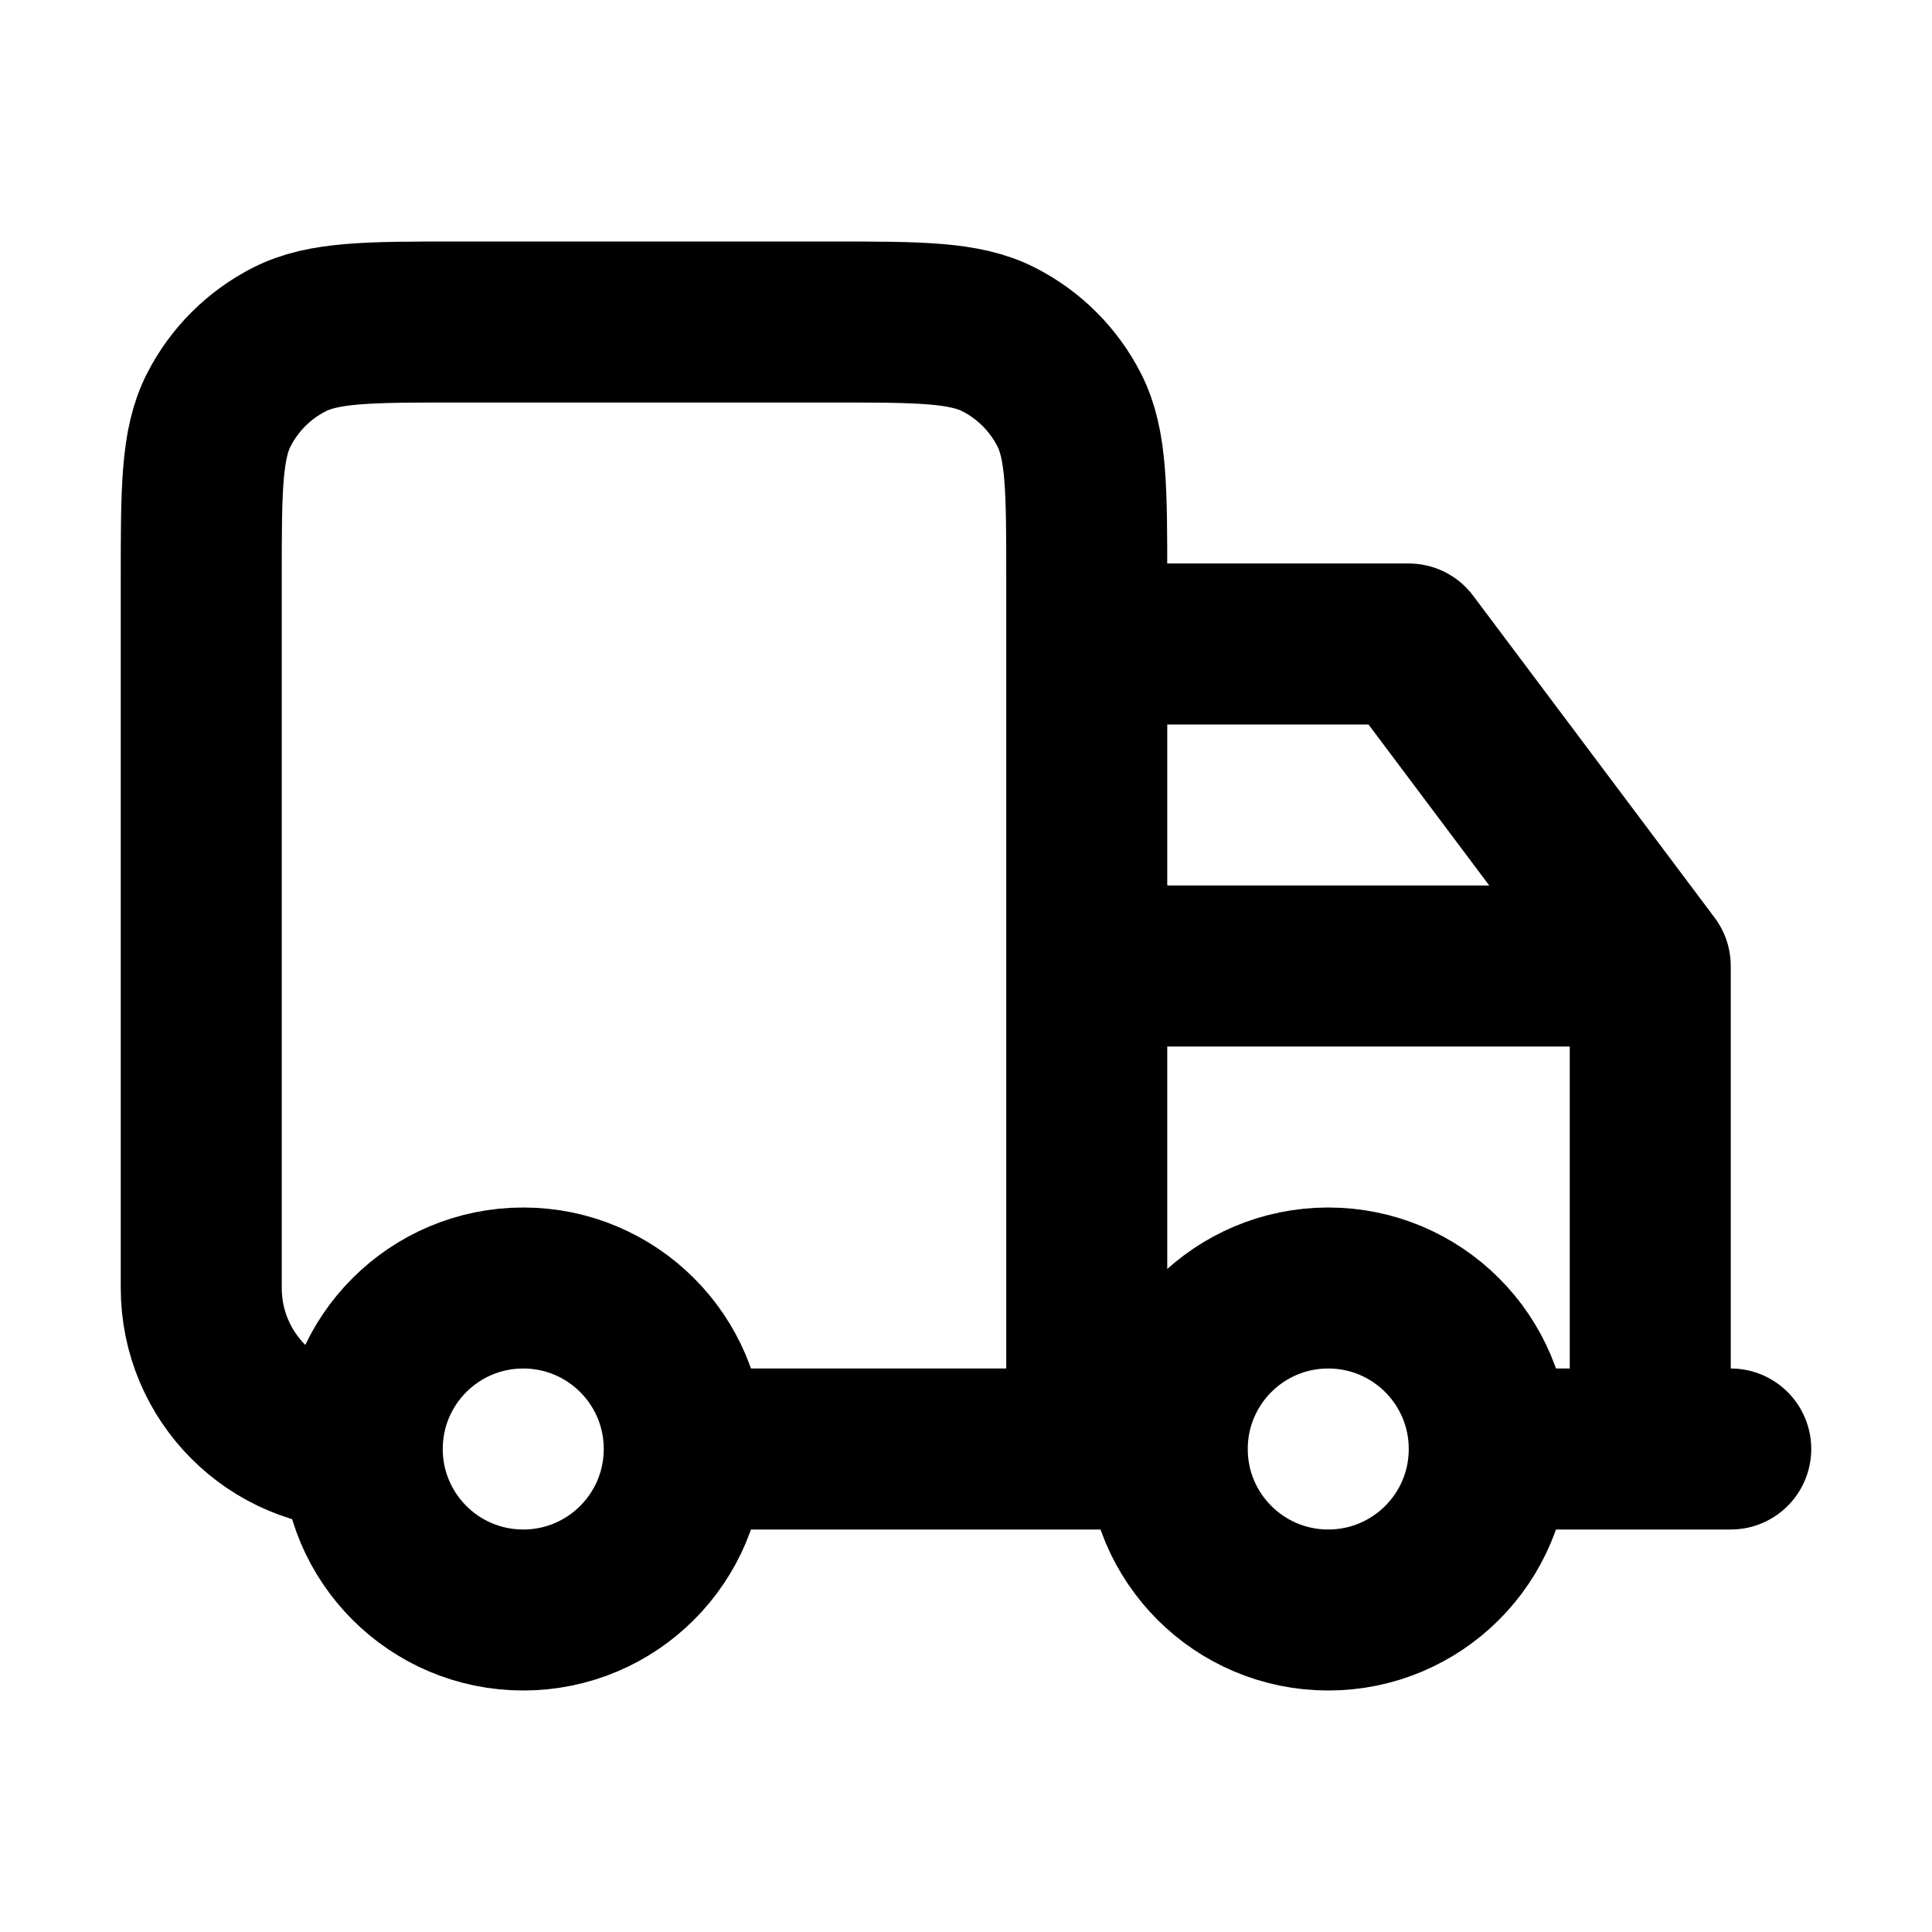
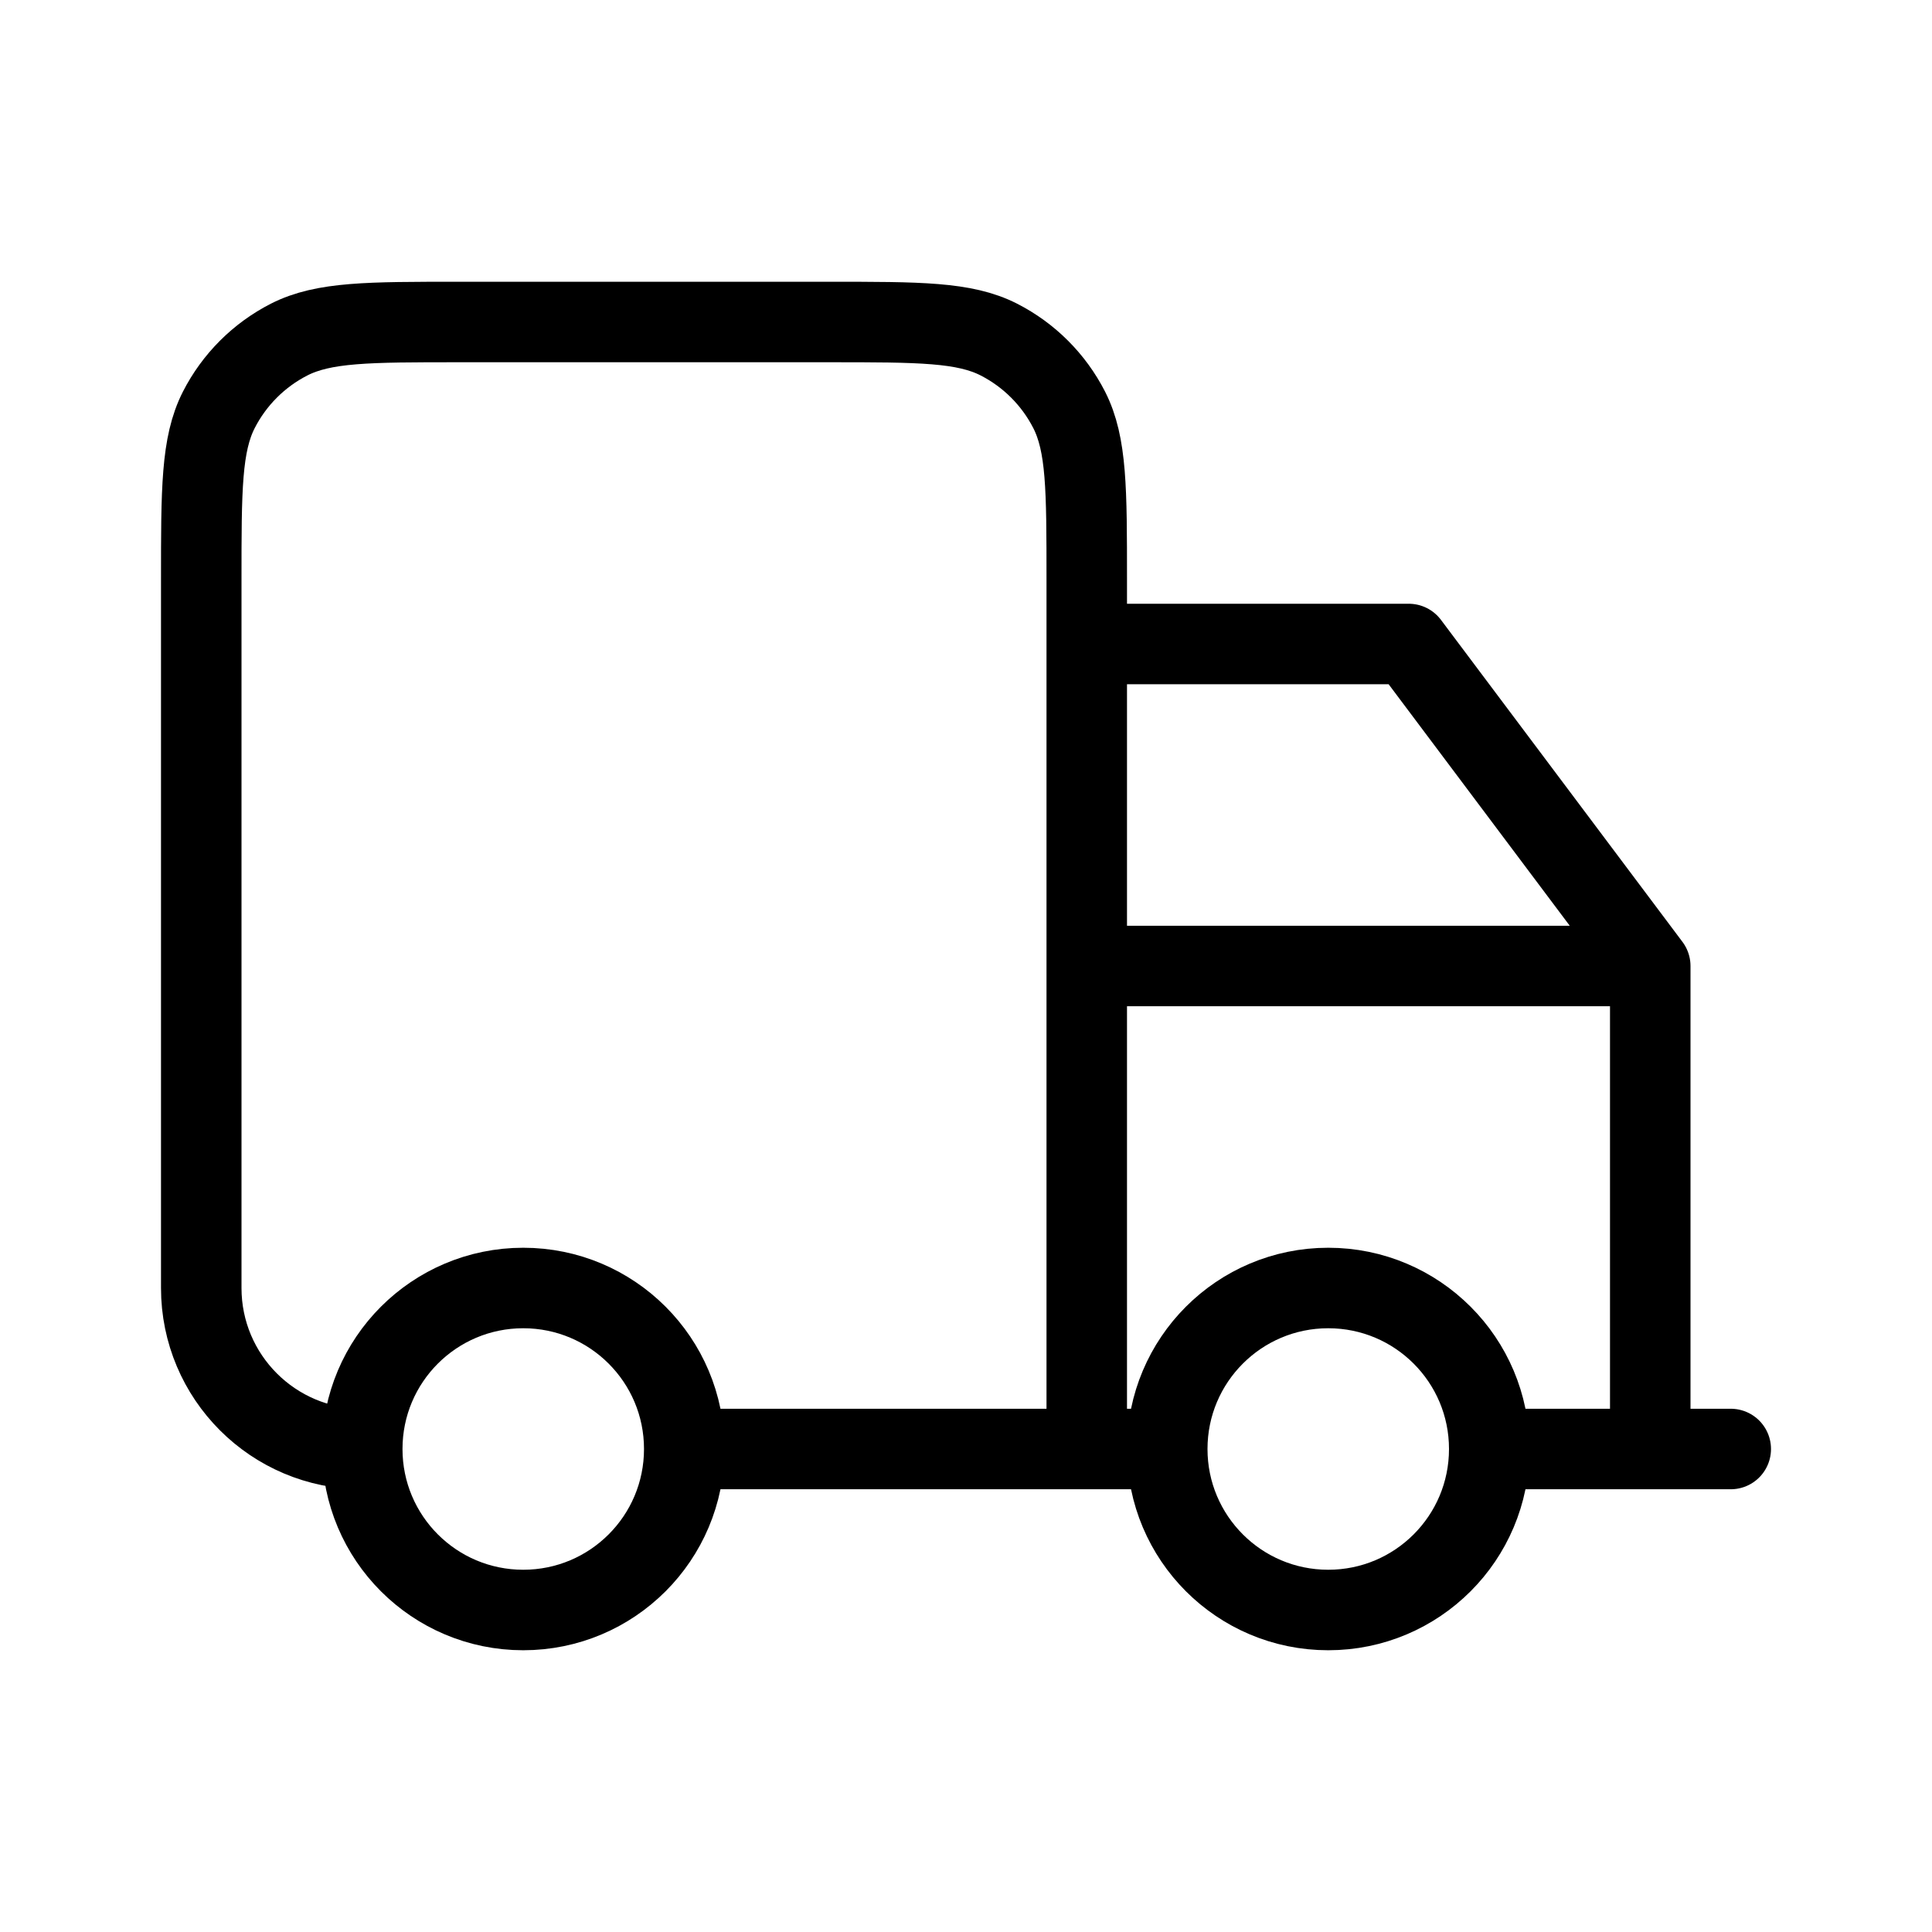
<svg xmlns="http://www.w3.org/2000/svg" width="800px" height="800px" viewBox="0 0 24 24" fill="none">
-   <path d="M18.5 18C18.5 19.105 17.605 20 16.5 20C15.395 20 14.5 19.105 14.5 18M18.5 18C18.5 16.895 17.605 16 16.5 16C15.395 16 14.5 16.895 14.5 18M18.5 18H21.5M14.5 18H13.5M8.5 18C8.5 19.105 7.605 20 6.5 20C5.395 20 4.5 19.105 4.5 18M8.5 18C8.5 16.895 7.605 16 6.5 16C5.395 16 4.5 16.895 4.5 18M8.5 18H13.5M4.5 18C3.395 18 2.5 17.105 2.5 16V7.2C2.5 6.08 2.5 5.52 2.718 5.092C2.91 4.716 3.216 4.41 3.592 4.218C4.02 4 4.58 4 5.7 4H10.3C11.42 4 11.98 4 12.408 4.218C12.784 4.41 13.09 4.716 13.282 5.092C13.5 5.52 13.5 6.08 13.5 7.2V18M13.5 18V8H17.5L20.5 12M20.5 12V18M20.5 12H13.5" stroke="#000000" stroke-width="2" stroke-linecap="round" stroke-linejoin="round" />
+   <path d="M18.5 18C18.5 19.105 17.605 20 16.5 20C15.395 20 14.5 19.105 14.5 18M18.5 18C18.5 16.895 17.605 16 16.5 16C15.395 16 14.5 16.895 14.5 18M18.5 18H21.5M14.5 18H13.5M8.5 18C8.5 19.105 7.605 20 6.5 20C5.395 20 4.5 19.105 4.5 18M8.5 18C8.5 16.895 7.605 16 6.5 16C5.395 16 4.5 16.895 4.5 18M8.5 18H13.5M4.5 18C3.395 18 2.5 17.105 2.5 16V7.2C2.5 6.08 2.5 5.52 2.718 5.092C2.91 4.716 3.216 4.41 3.592 4.218C4.02 4 4.58 4 5.7 4H10.3C11.42 4 11.98 4 12.408 4.218C12.784 4.41 13.09 4.716 13.282 5.092C13.5 5.52 13.5 6.08 13.5 7.2V18M13.5 18V8H17.5L20.5 12M20.5 12V18M20.5 12H13.5" stroke="#000000" strokeWidth="2" stroke-linecap="round" stroke-linejoin="round" />
</svg>
